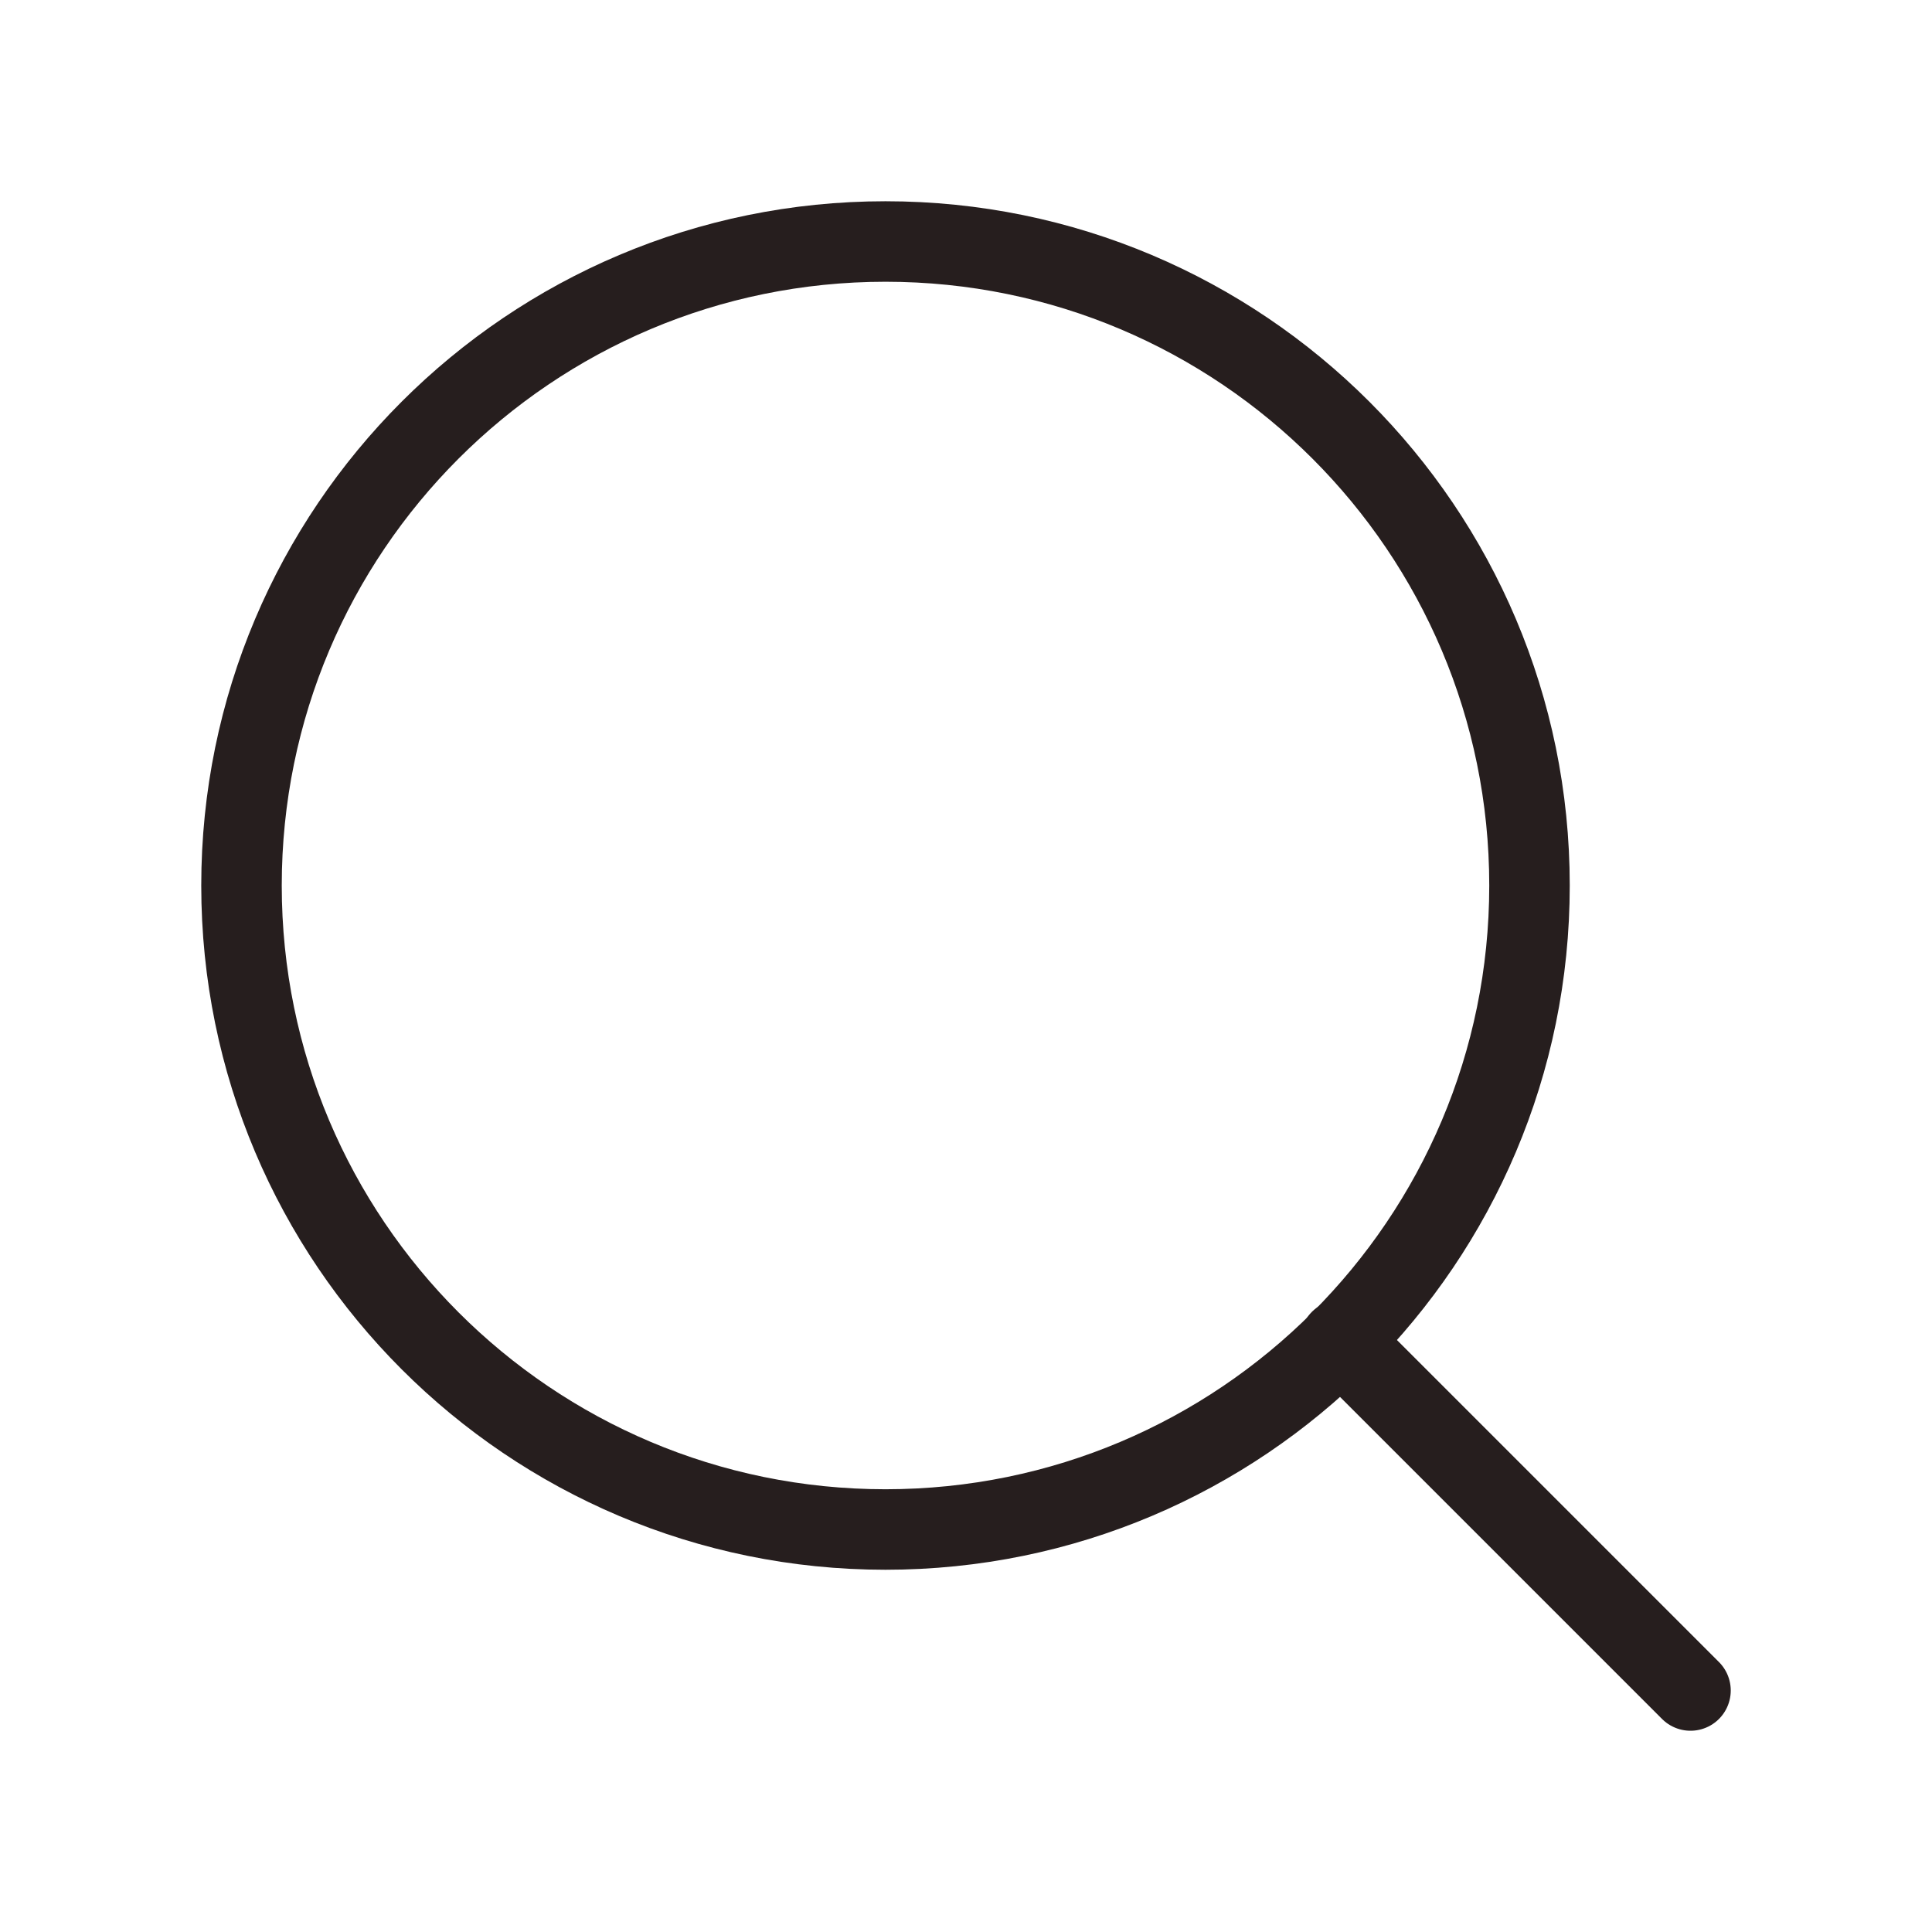
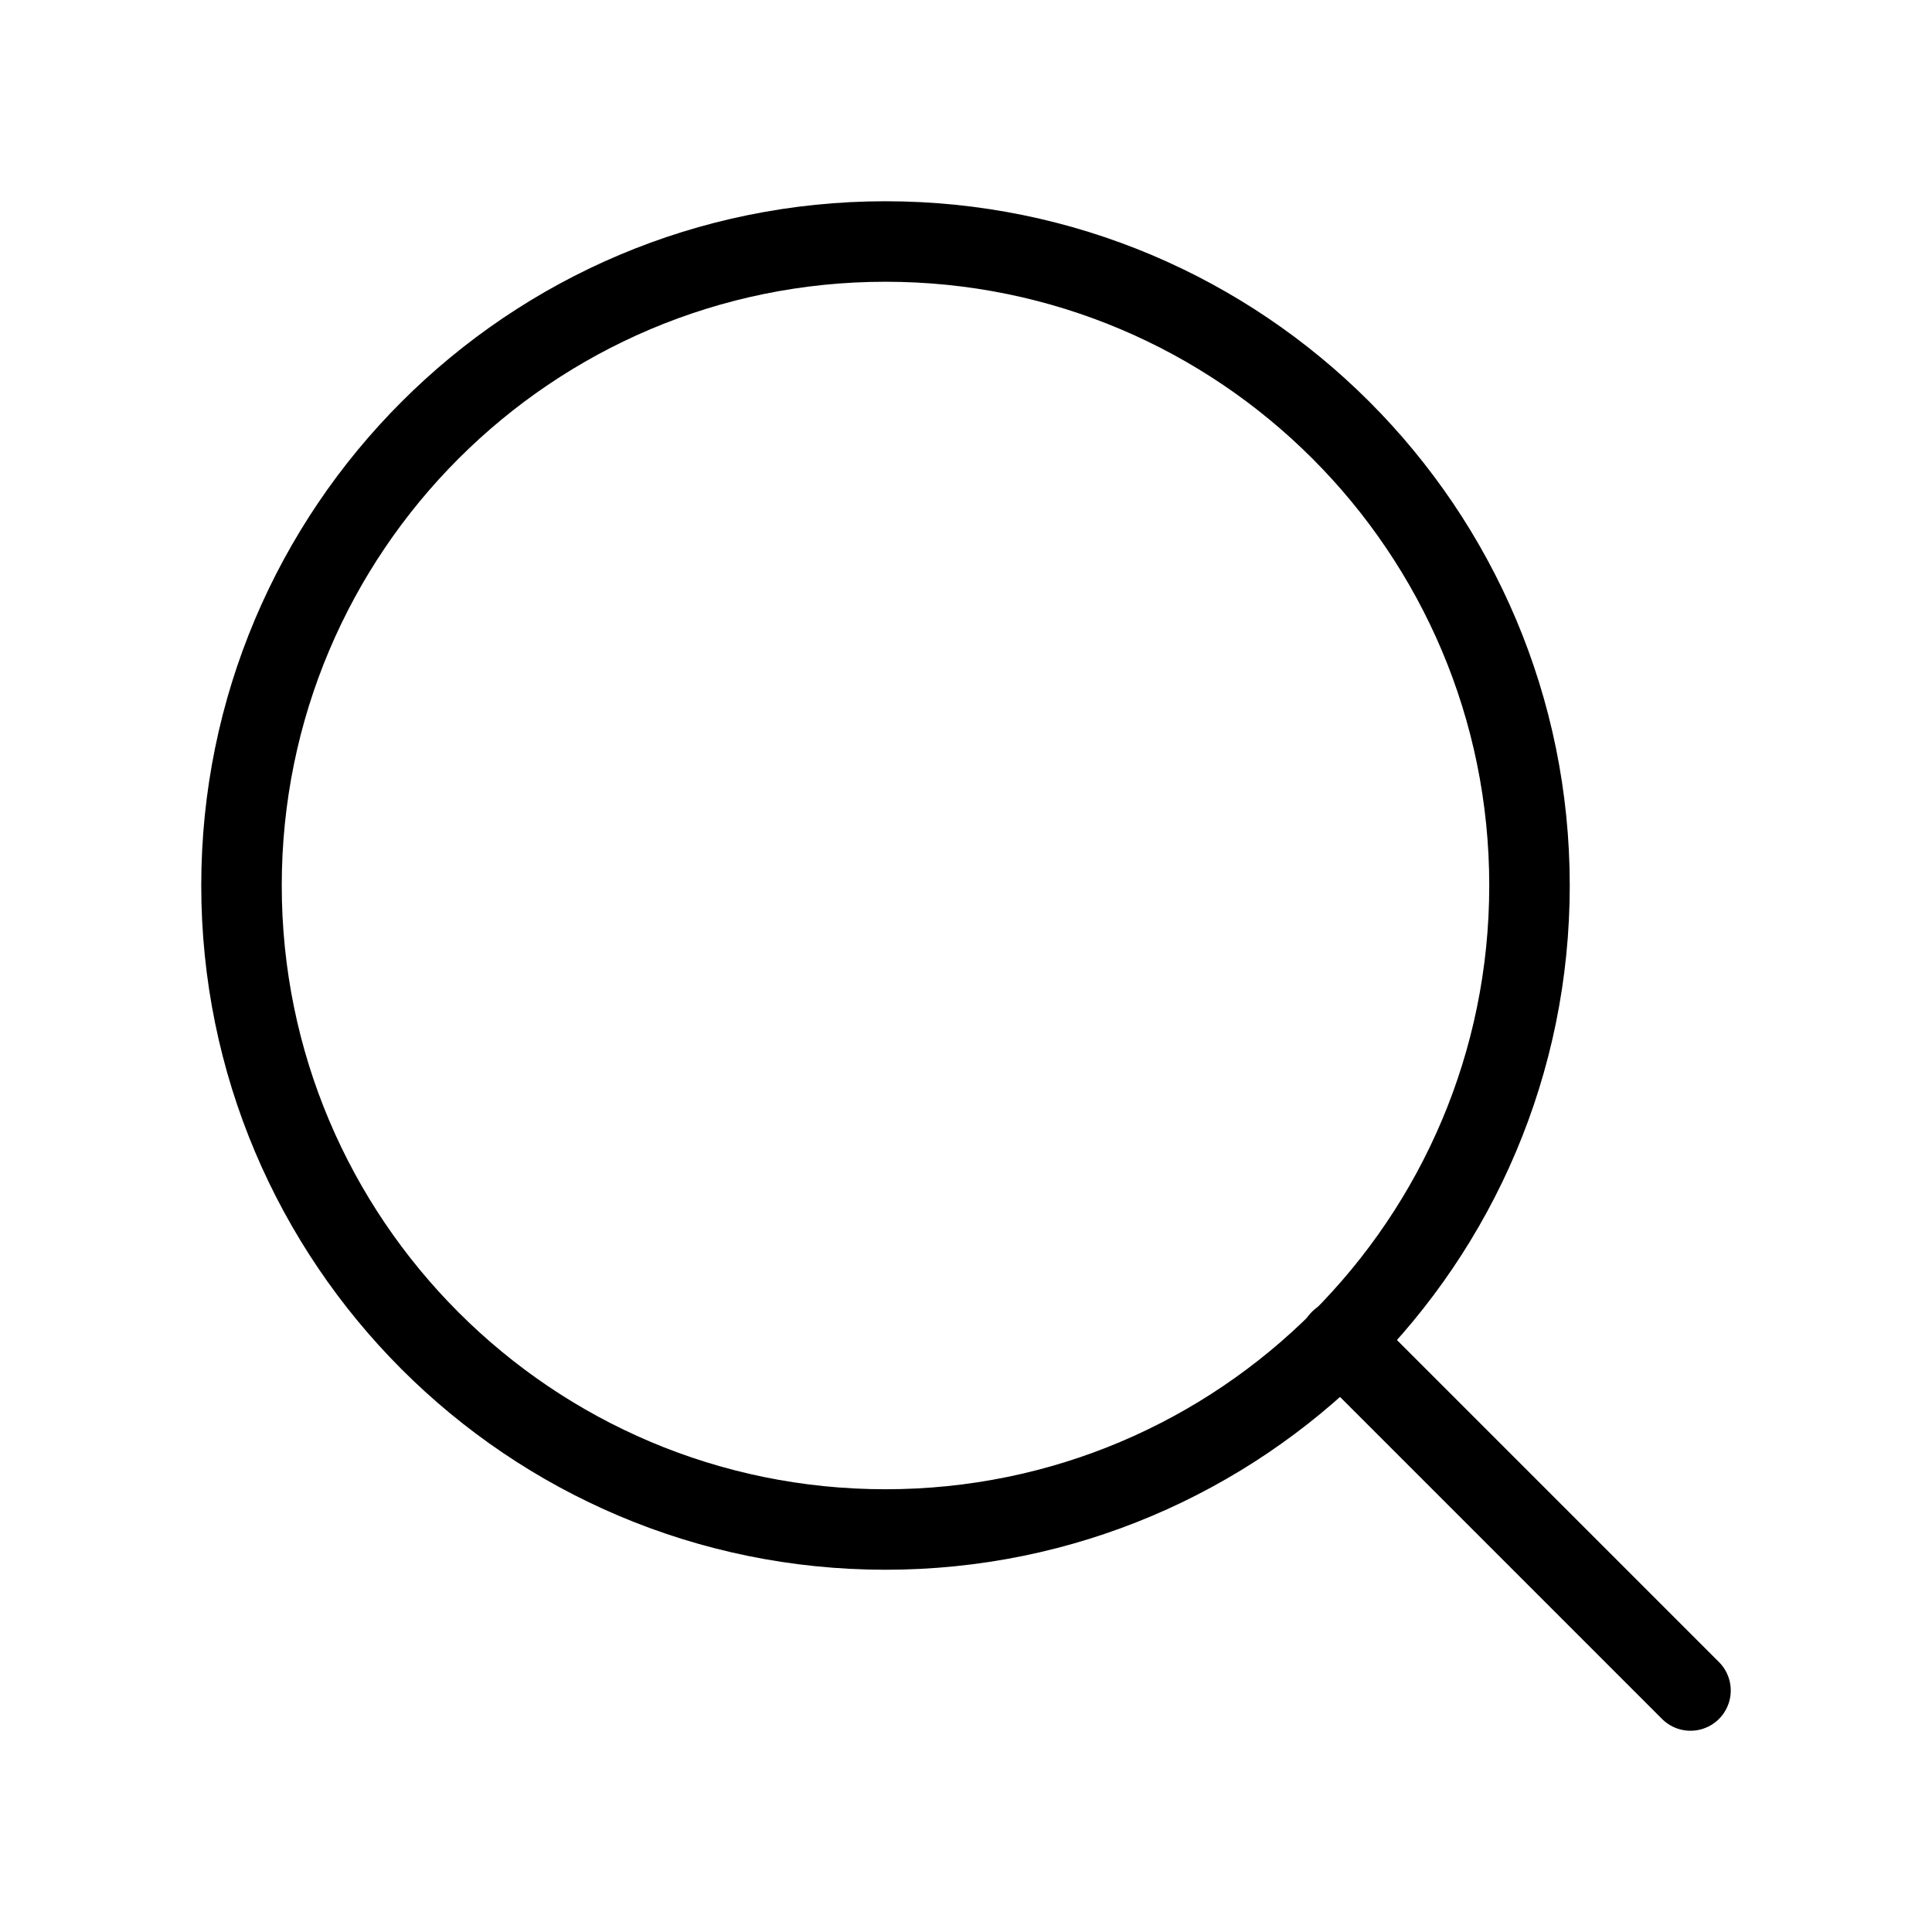
<svg xmlns="http://www.w3.org/2000/svg" width="24" height="24" viewBox="0 0 24 24" fill="none">
-   <path d="M11 19C15.418 19 19 15.418 19 11C19 6.582 15.418 3 11 3C6.582 3 3 6.582 3 11C3 15.418 6.582 19 11 19Z" stroke="#261E1E" stroke-linecap="round" stroke-linejoin="round" />
-   <path d="M21 21L16.65 16.65" stroke="#261E1E" stroke-linecap="round" stroke-linejoin="round" />
+   <path d="M11 19C15.418 19 19 15.418 19 11C19 6.582 15.418 3 11 3C6.582 3 3 6.582 3 11C3 15.418 6.582 19 11 19Z" stroke="currentColor" stroke-linecap="round" stroke-linejoin="round" />
+   <path d="M21 21L16.65 16.65" stroke="currentColor" stroke-linecap="round" stroke-linejoin="round" />
</svg>
